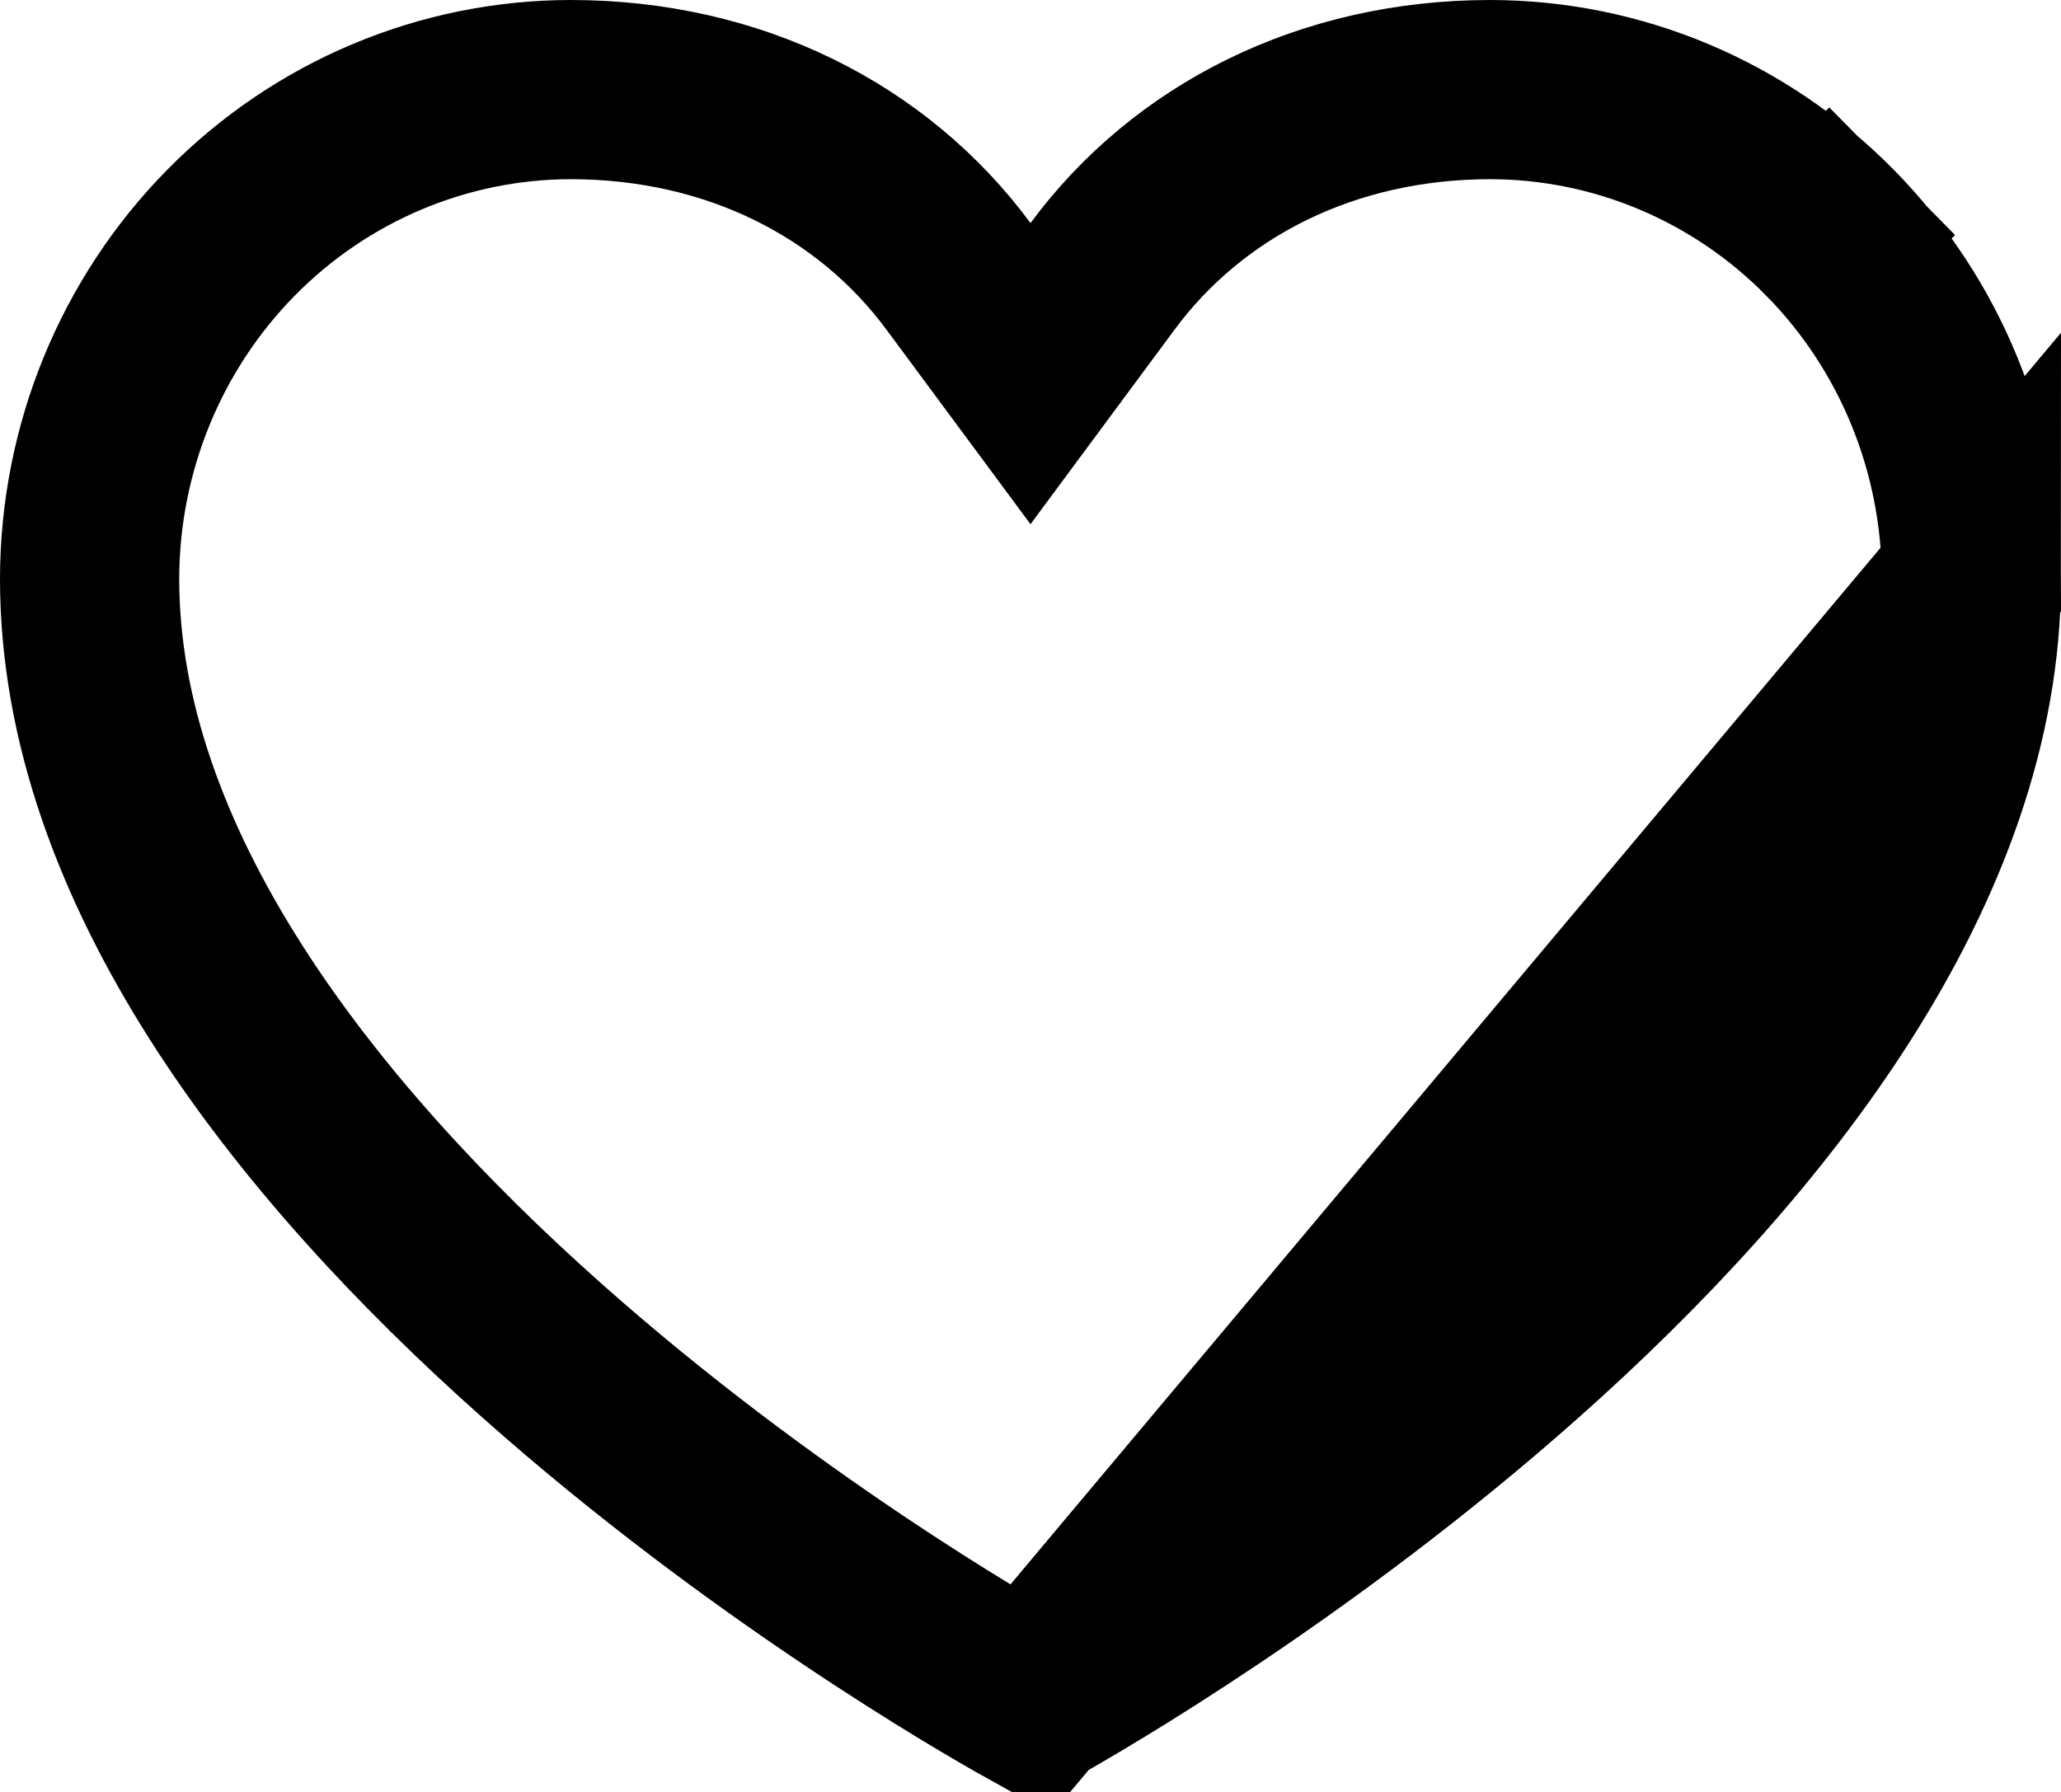
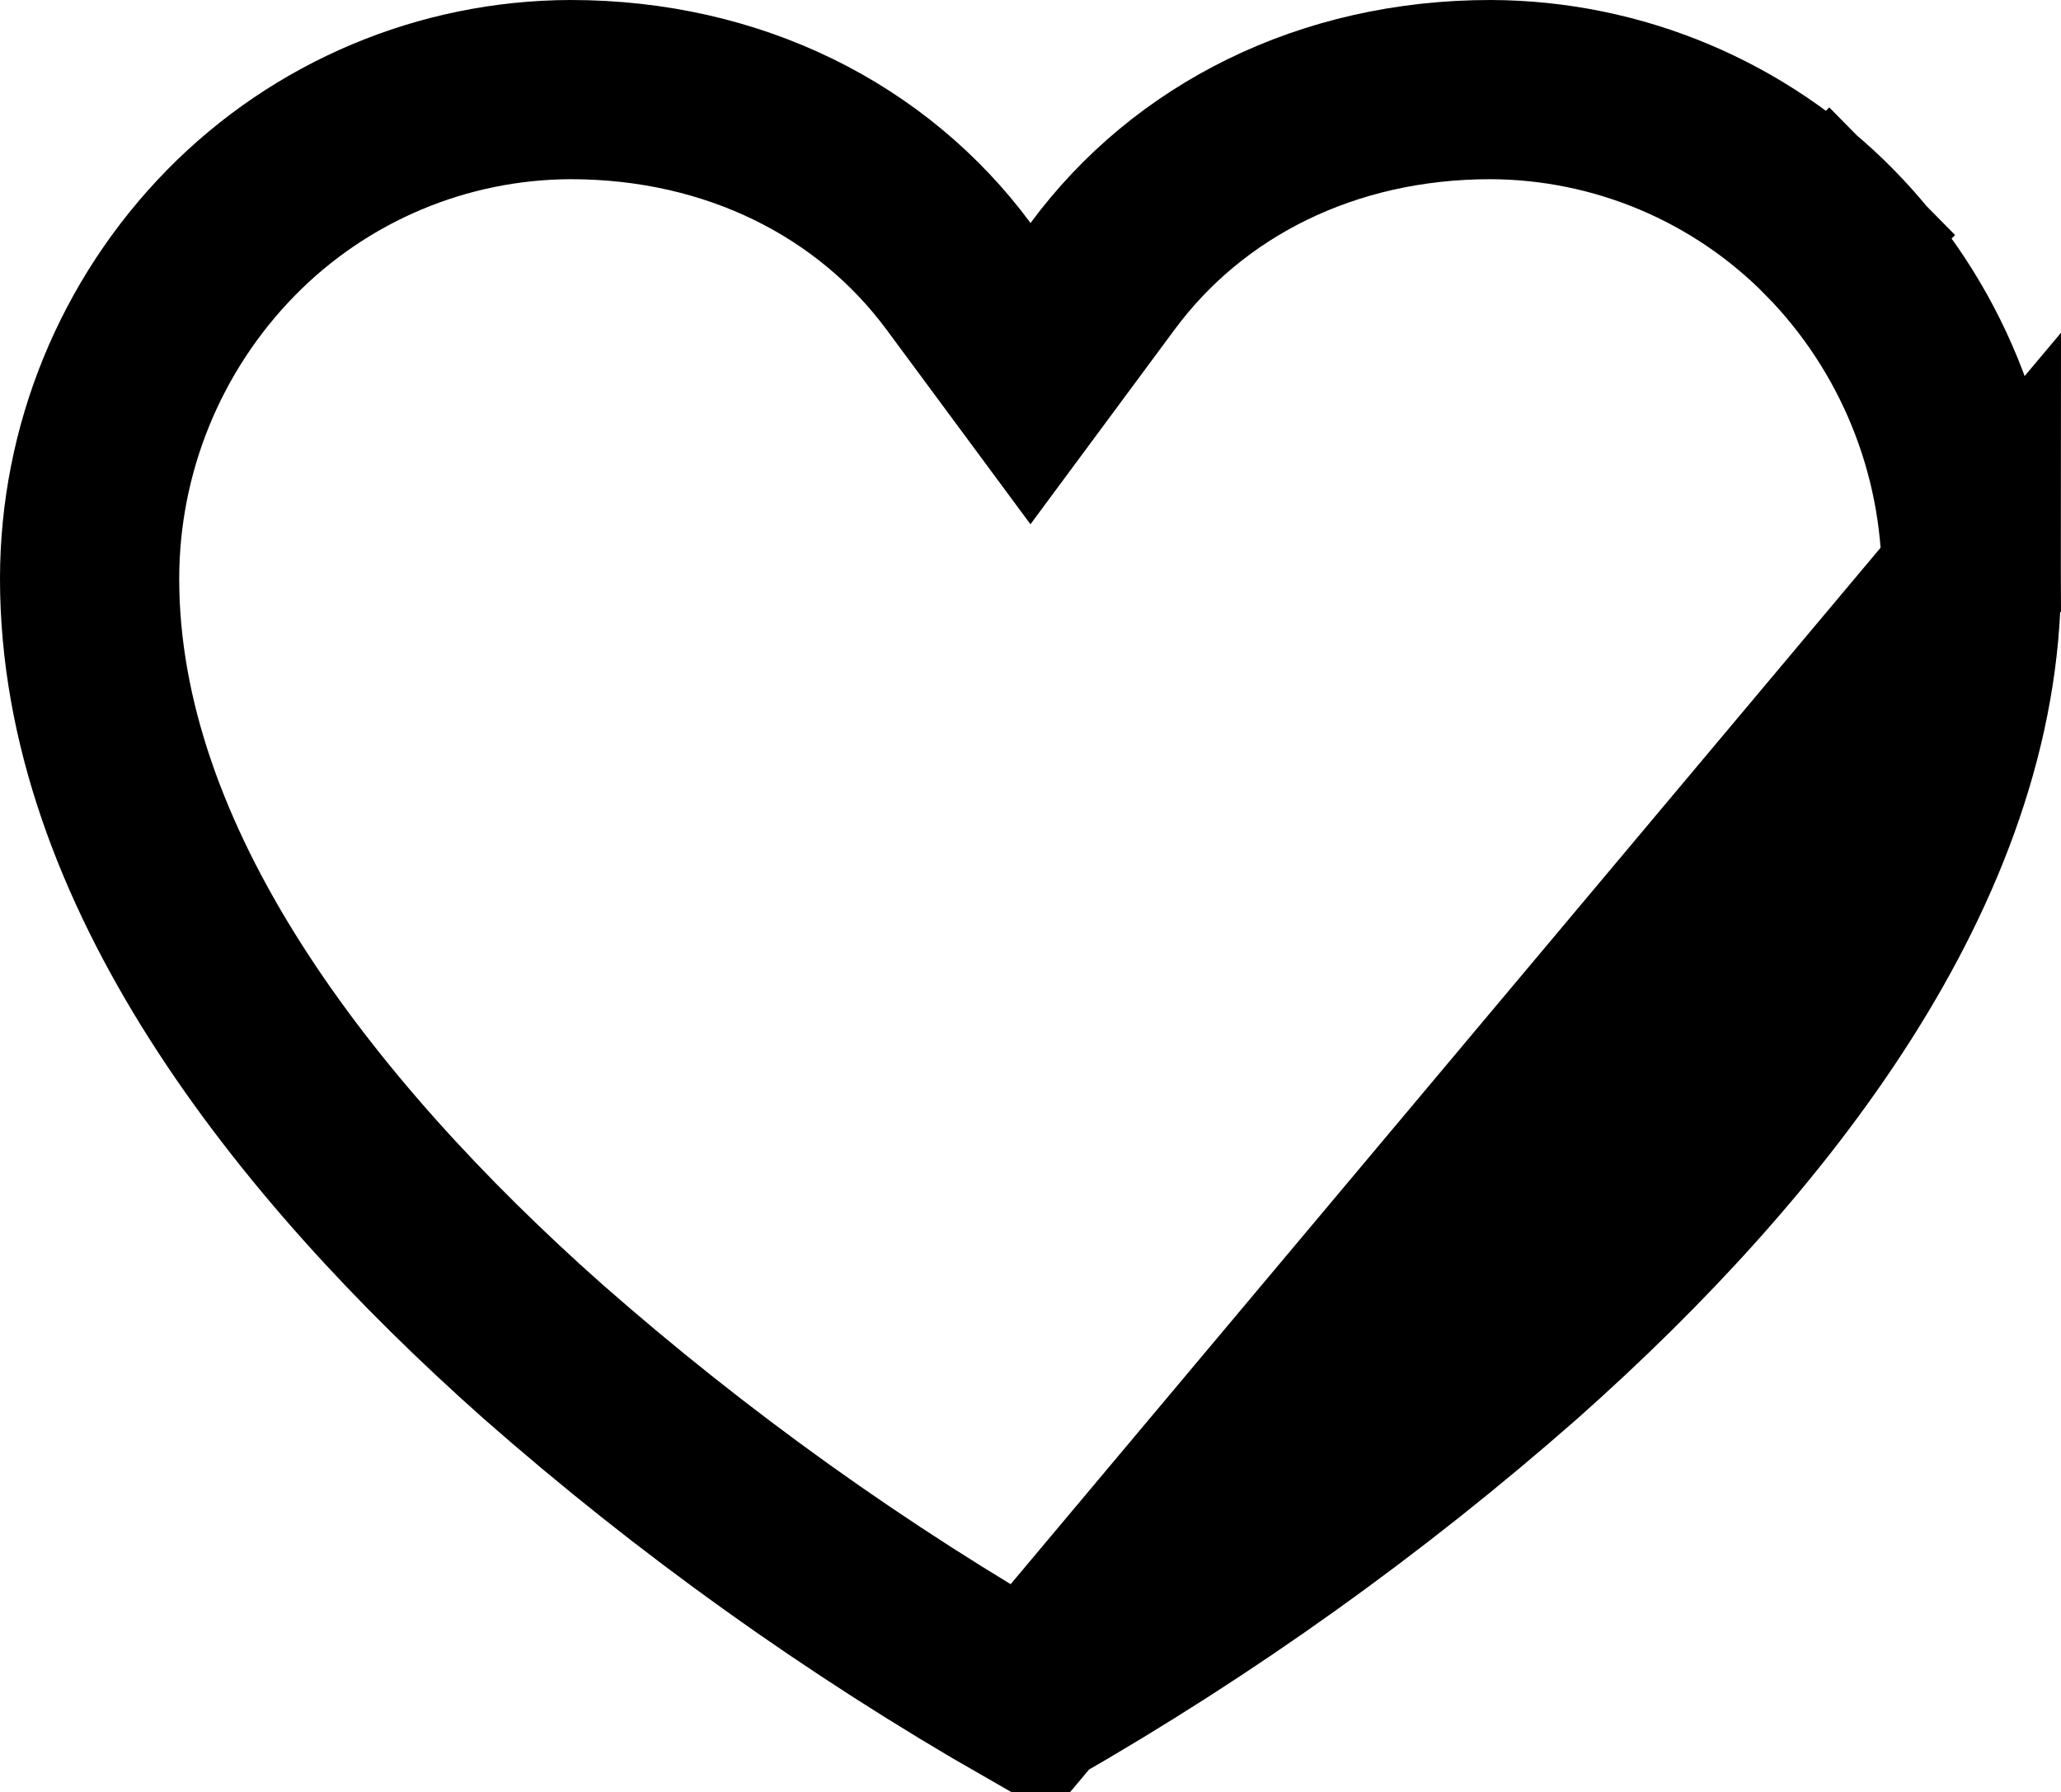
- <svg xmlns="http://www.w3.org/2000/svg" width="23" height="20" viewBox="0 0 23 20" fill="none">
-   <path d="M11.5 18.973C12.012 18.688 14.508 17.247 16.951 15.076C19.64 12.687 22 9.645 22 6.461L11.5 18.973ZM11.5 18.973C10.988 18.688 8.492 17.247 6.05 15.076C3.36 12.686 1 9.645 1 6.46C1.002 5.008 1.571 3.619 2.579 2.596C3.586 1.574 4.949 1.002 6.367 1C8.189 1 9.739 1.79 10.696 3.084L11.5 4.17L12.304 3.084C13.261 1.79 14.811 1 16.633 1C18.051 1.002 19.414 1.574 20.421 2.596L21.116 1.911L20.421 2.596C21.429 3.619 21.998 5.008 22 6.461L11.5 18.973Z" stroke="black" stroke-width="2" />
+ <svg xmlns="http://www.w3.org/2000/svg" width="23" height="20" fill="none">
+   <path stroke="#000" stroke-width="2" d="M11.5 18.973a33.3 33.3 0 0 0 5.45-3.897c2.69-2.39 5.05-5.43 5.05-8.615zm0 0a33.3 33.3 0 0 1-5.45-3.897C3.36 12.686 1 9.646 1 6.46a5.52 5.52 0 0 1 1.579-3.864A5.33 5.33 0 0 1 6.367 1c1.822 0 3.372.79 4.33 2.084L11.5 4.17l.804-1.086C13.26 1.79 14.81 1 16.634 1a5.33 5.33 0 0 1 3.787 1.596l.695-.685-.695.685A5.52 5.52 0 0 1 22 6.461z" />
</svg>
